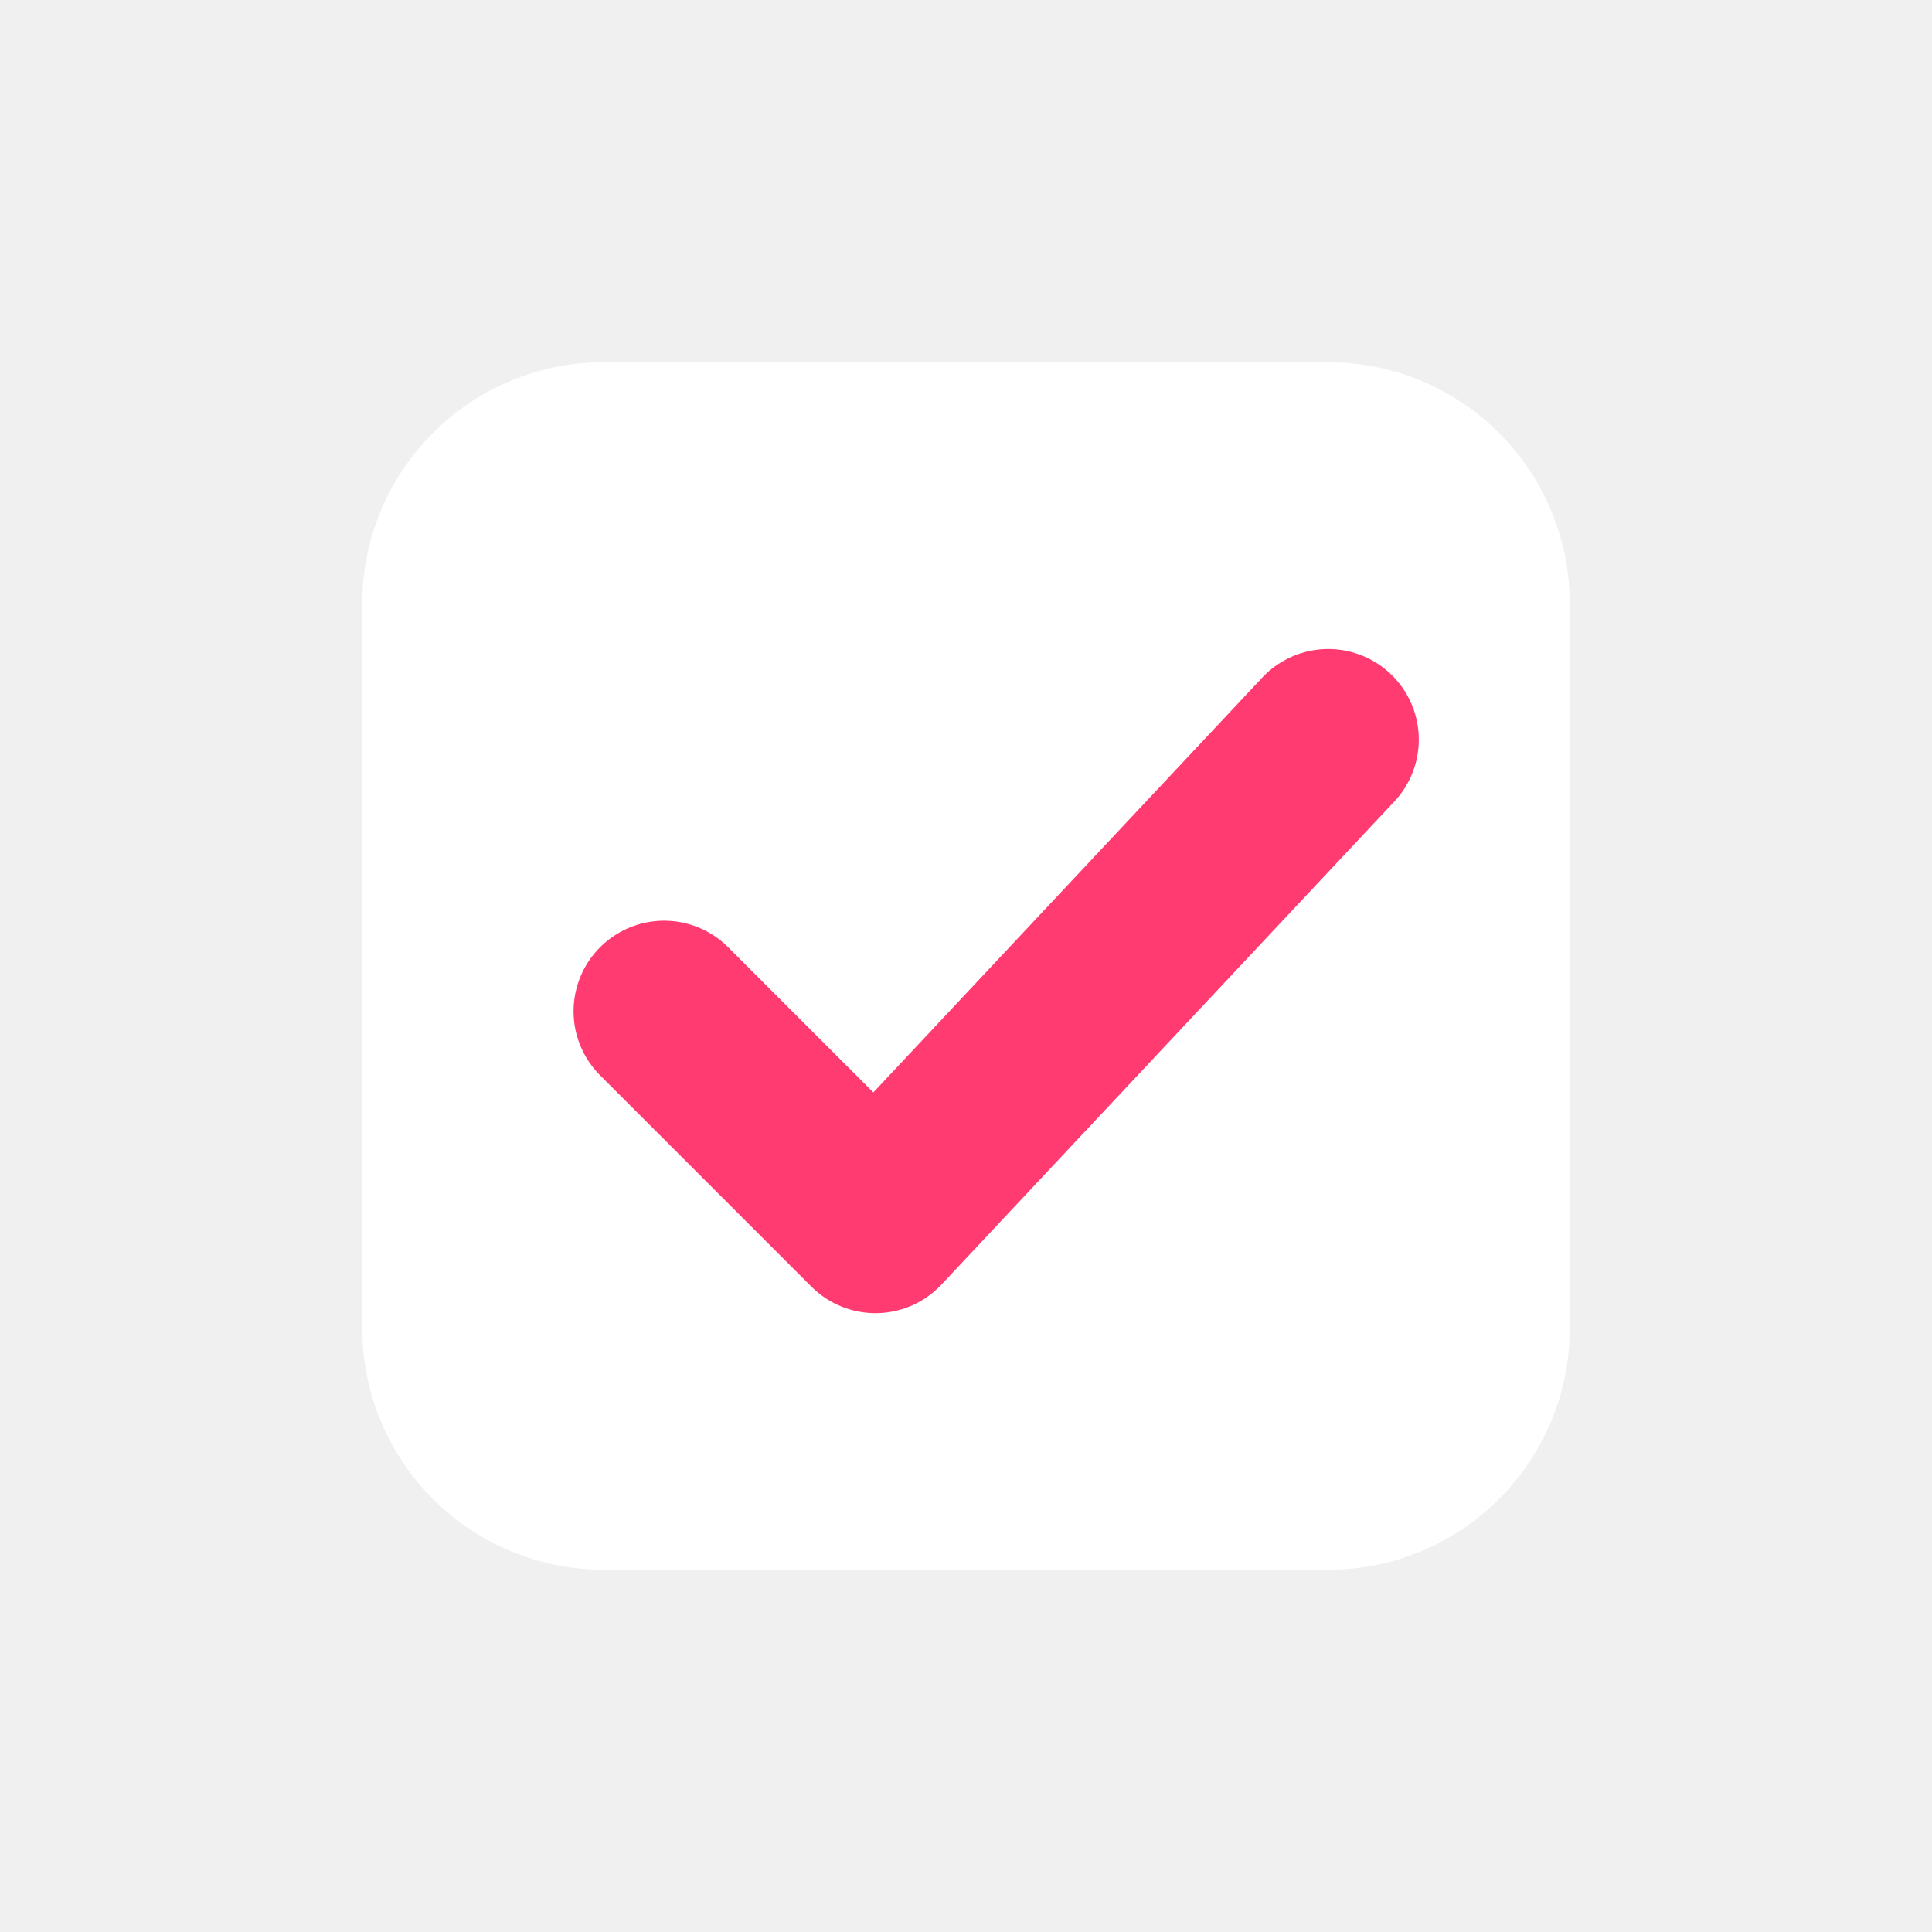
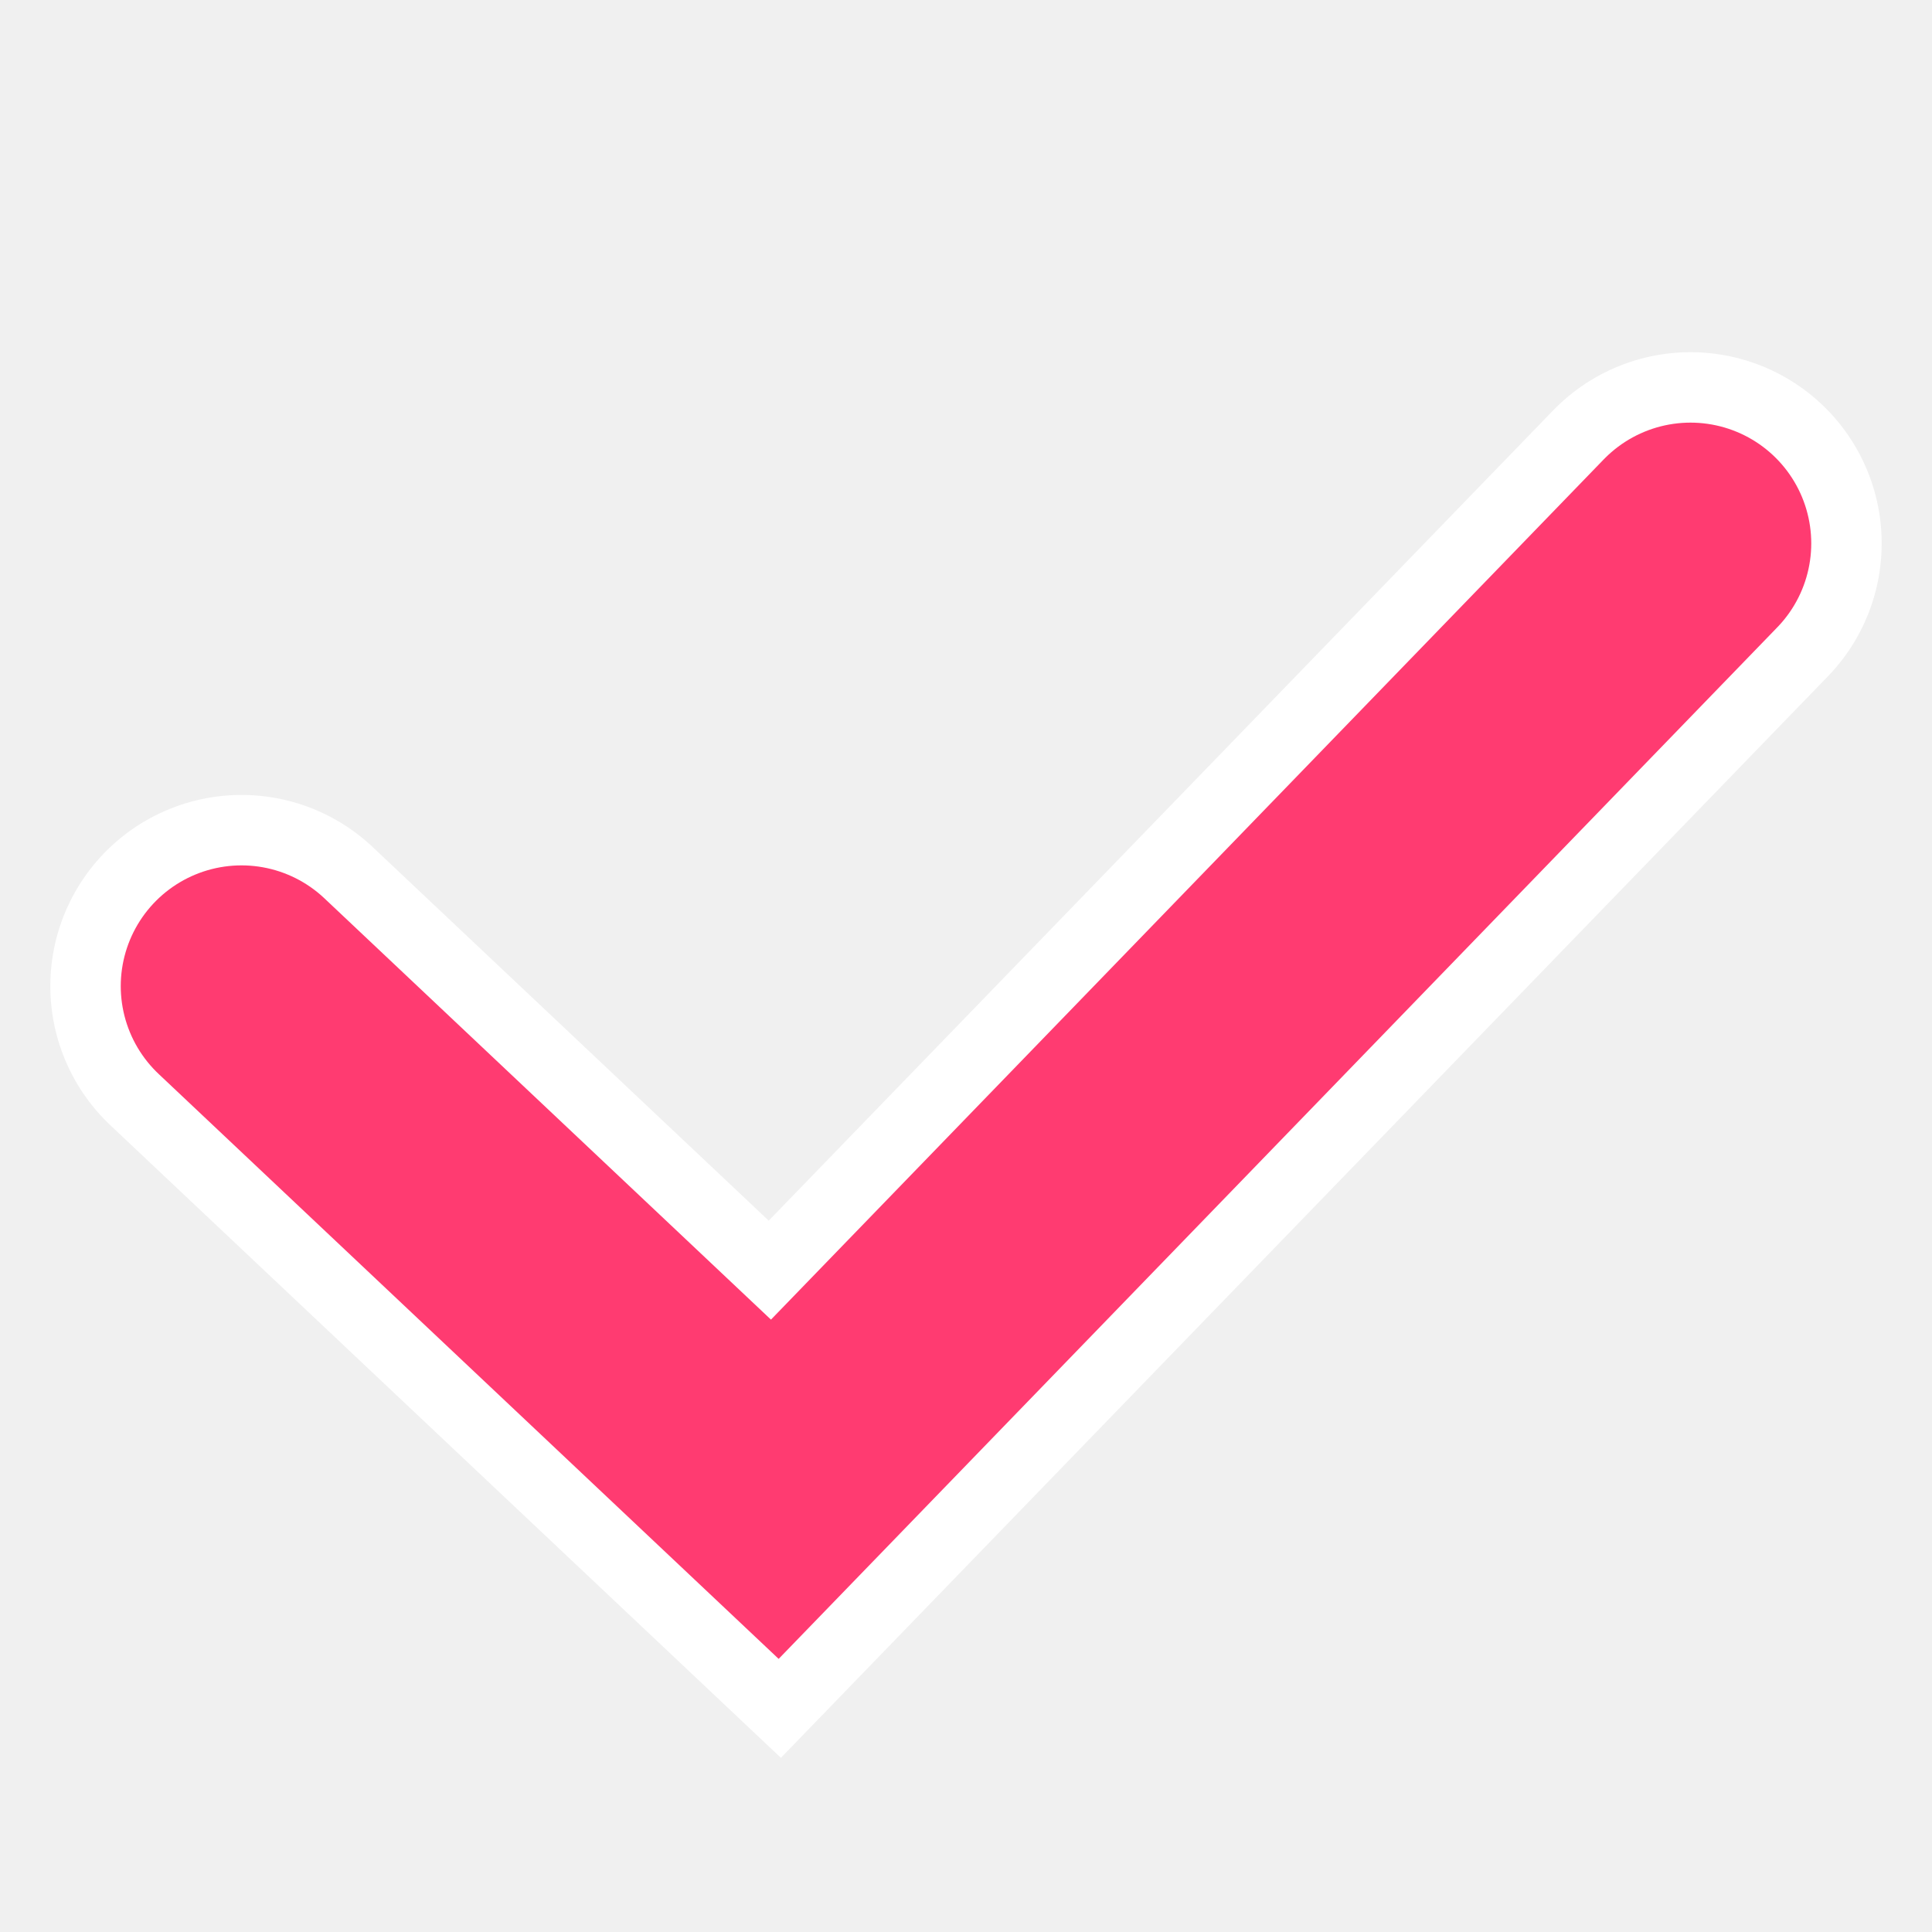
- <svg xmlns="http://www.w3.org/2000/svg" viewBox="0 0 64 64" fill="none">
-   <rect x="12" y="12" width="40" height="40" rx="8" fill="#ffffff" />
-   <path d="M22 33.5L29 40.5L44 24.5" stroke="rgb(255, 59, 113)" stroke-width="6" stroke-linecap="round" stroke-linejoin="round" />
+ <svg xmlns="http://www.w3.org/2000/svg" viewBox="0 0 24 24" aria-hidden="true">
+   <g transform="translate(12 12) scale(1.25) translate(-12 -12)">
+     <path d="M4.8 12.2 10.1 17.2 19.2 7.8" fill="none" stroke="#ffffff" stroke-width="3.8" stroke-linecap="round" stroke-linejoin="miter" />
+     <path d="M4.8 12.2 10.1 17.2 19.2 7.8" fill="none" stroke="rgb(255, 59, 113)" stroke-width="2.4" stroke-linecap="round" stroke-linejoin="miter" />
+   </g>
</svg>
